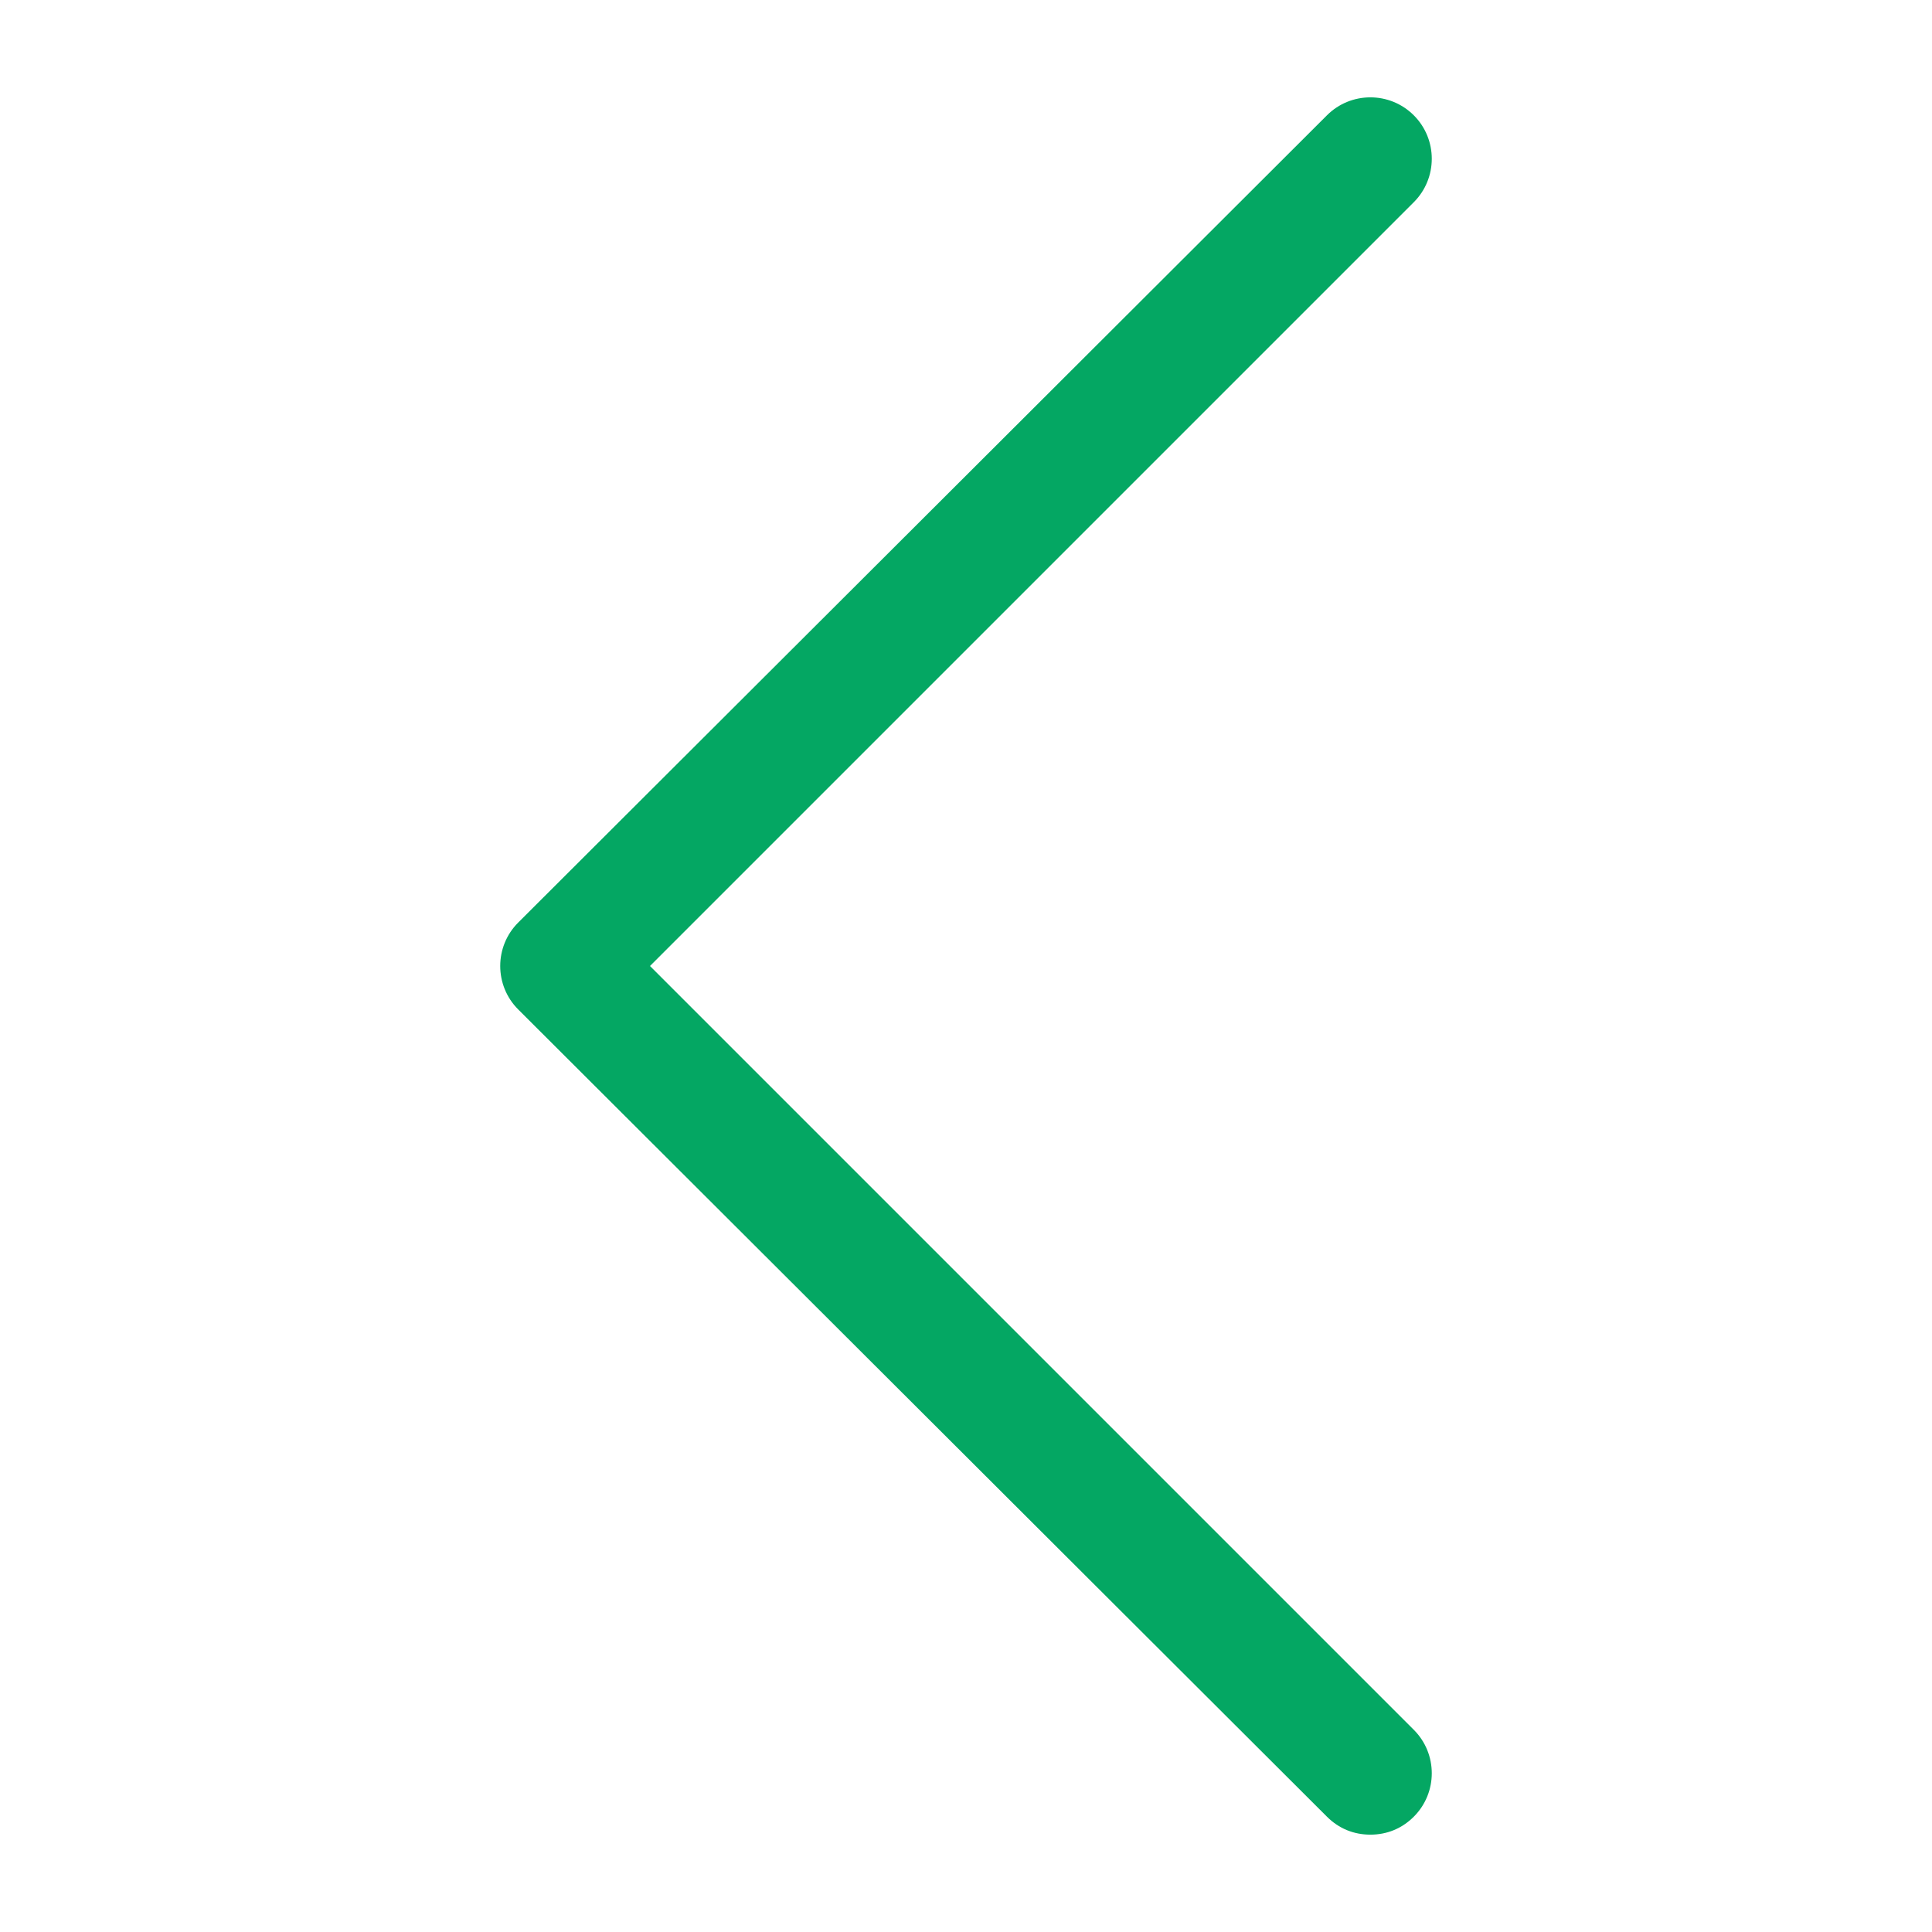
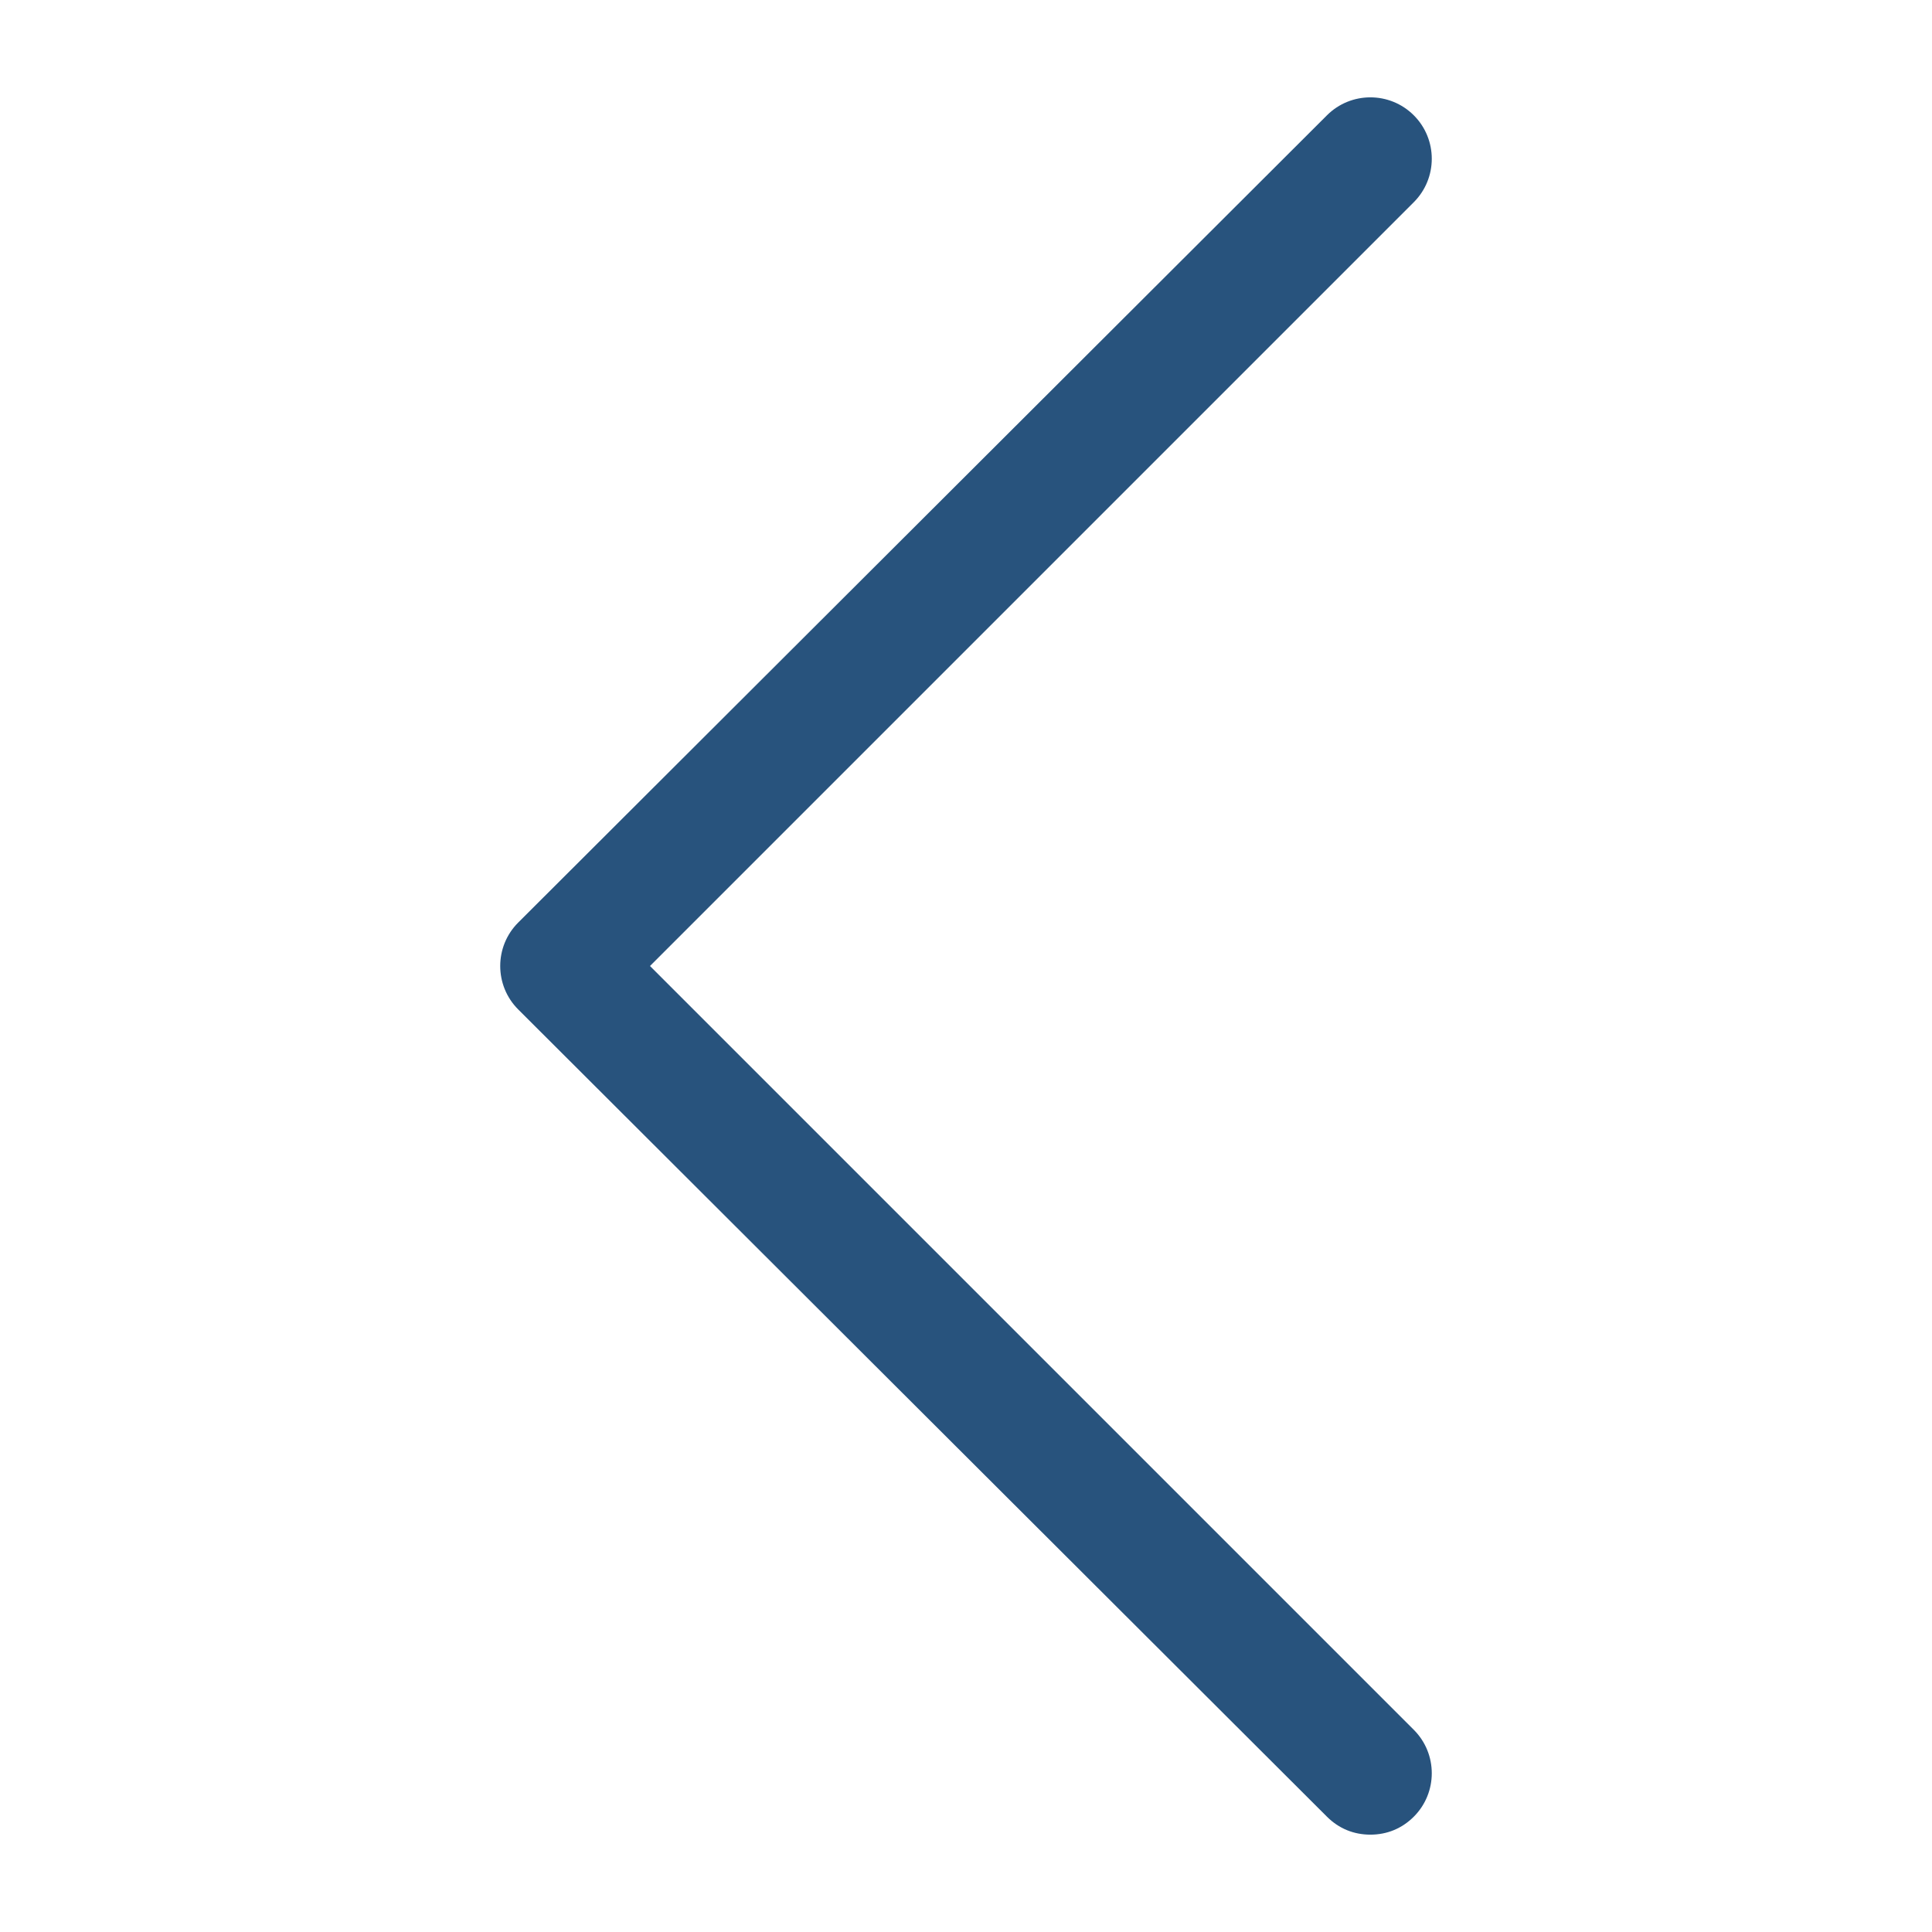
- <svg xmlns="http://www.w3.org/2000/svg" version="1.1" viewBox="0 0 129 129" enable-background="new 0 0 129 129">
+ <svg xmlns="http://www.w3.org/2000/svg" width="100%" height="100%" viewBox="0 0 129 129" version="1.1" xml:space="preserve" style="fill-rule:evenodd;clip-rule:evenodd;stroke-linejoin:round;stroke-miterlimit:2;">
  <g>
-     <path fill="#04a763" d="m88.6,121.3c0.8,0.8 1.8,1.2 2.9,1.2s2.1-0.4 2.9-1.2c1.6-1.6 1.6-4.2 0-5.8l-51-51 51-51c1.6-1.6 1.6-4.2 0-5.8s-4.2-1.6-5.8,0l-54,53.9c-1.6,1.6-1.6,4.2 0,5.8l54,53.9z" />
+     <path d="M88.6,121.3C89.4,122.1 90.4,122.5 91.5,122.5C92.6,122.5 93.6,122.1 94.4,121.3C96,119.7 96,117.1 94.4,115.5L43.4,64.5L94.4,13.5C96,11.9 96,9.3 94.4,7.7C92.8,6.1 90.2,6.1 88.6,7.7L34.6,61.6C33,63.2 33,65.8 34.6,67.4L88.6,121.3Z" style="fill:rgb(40,83,125);fill-rule:nonzero;" />
  </g>
</svg>
